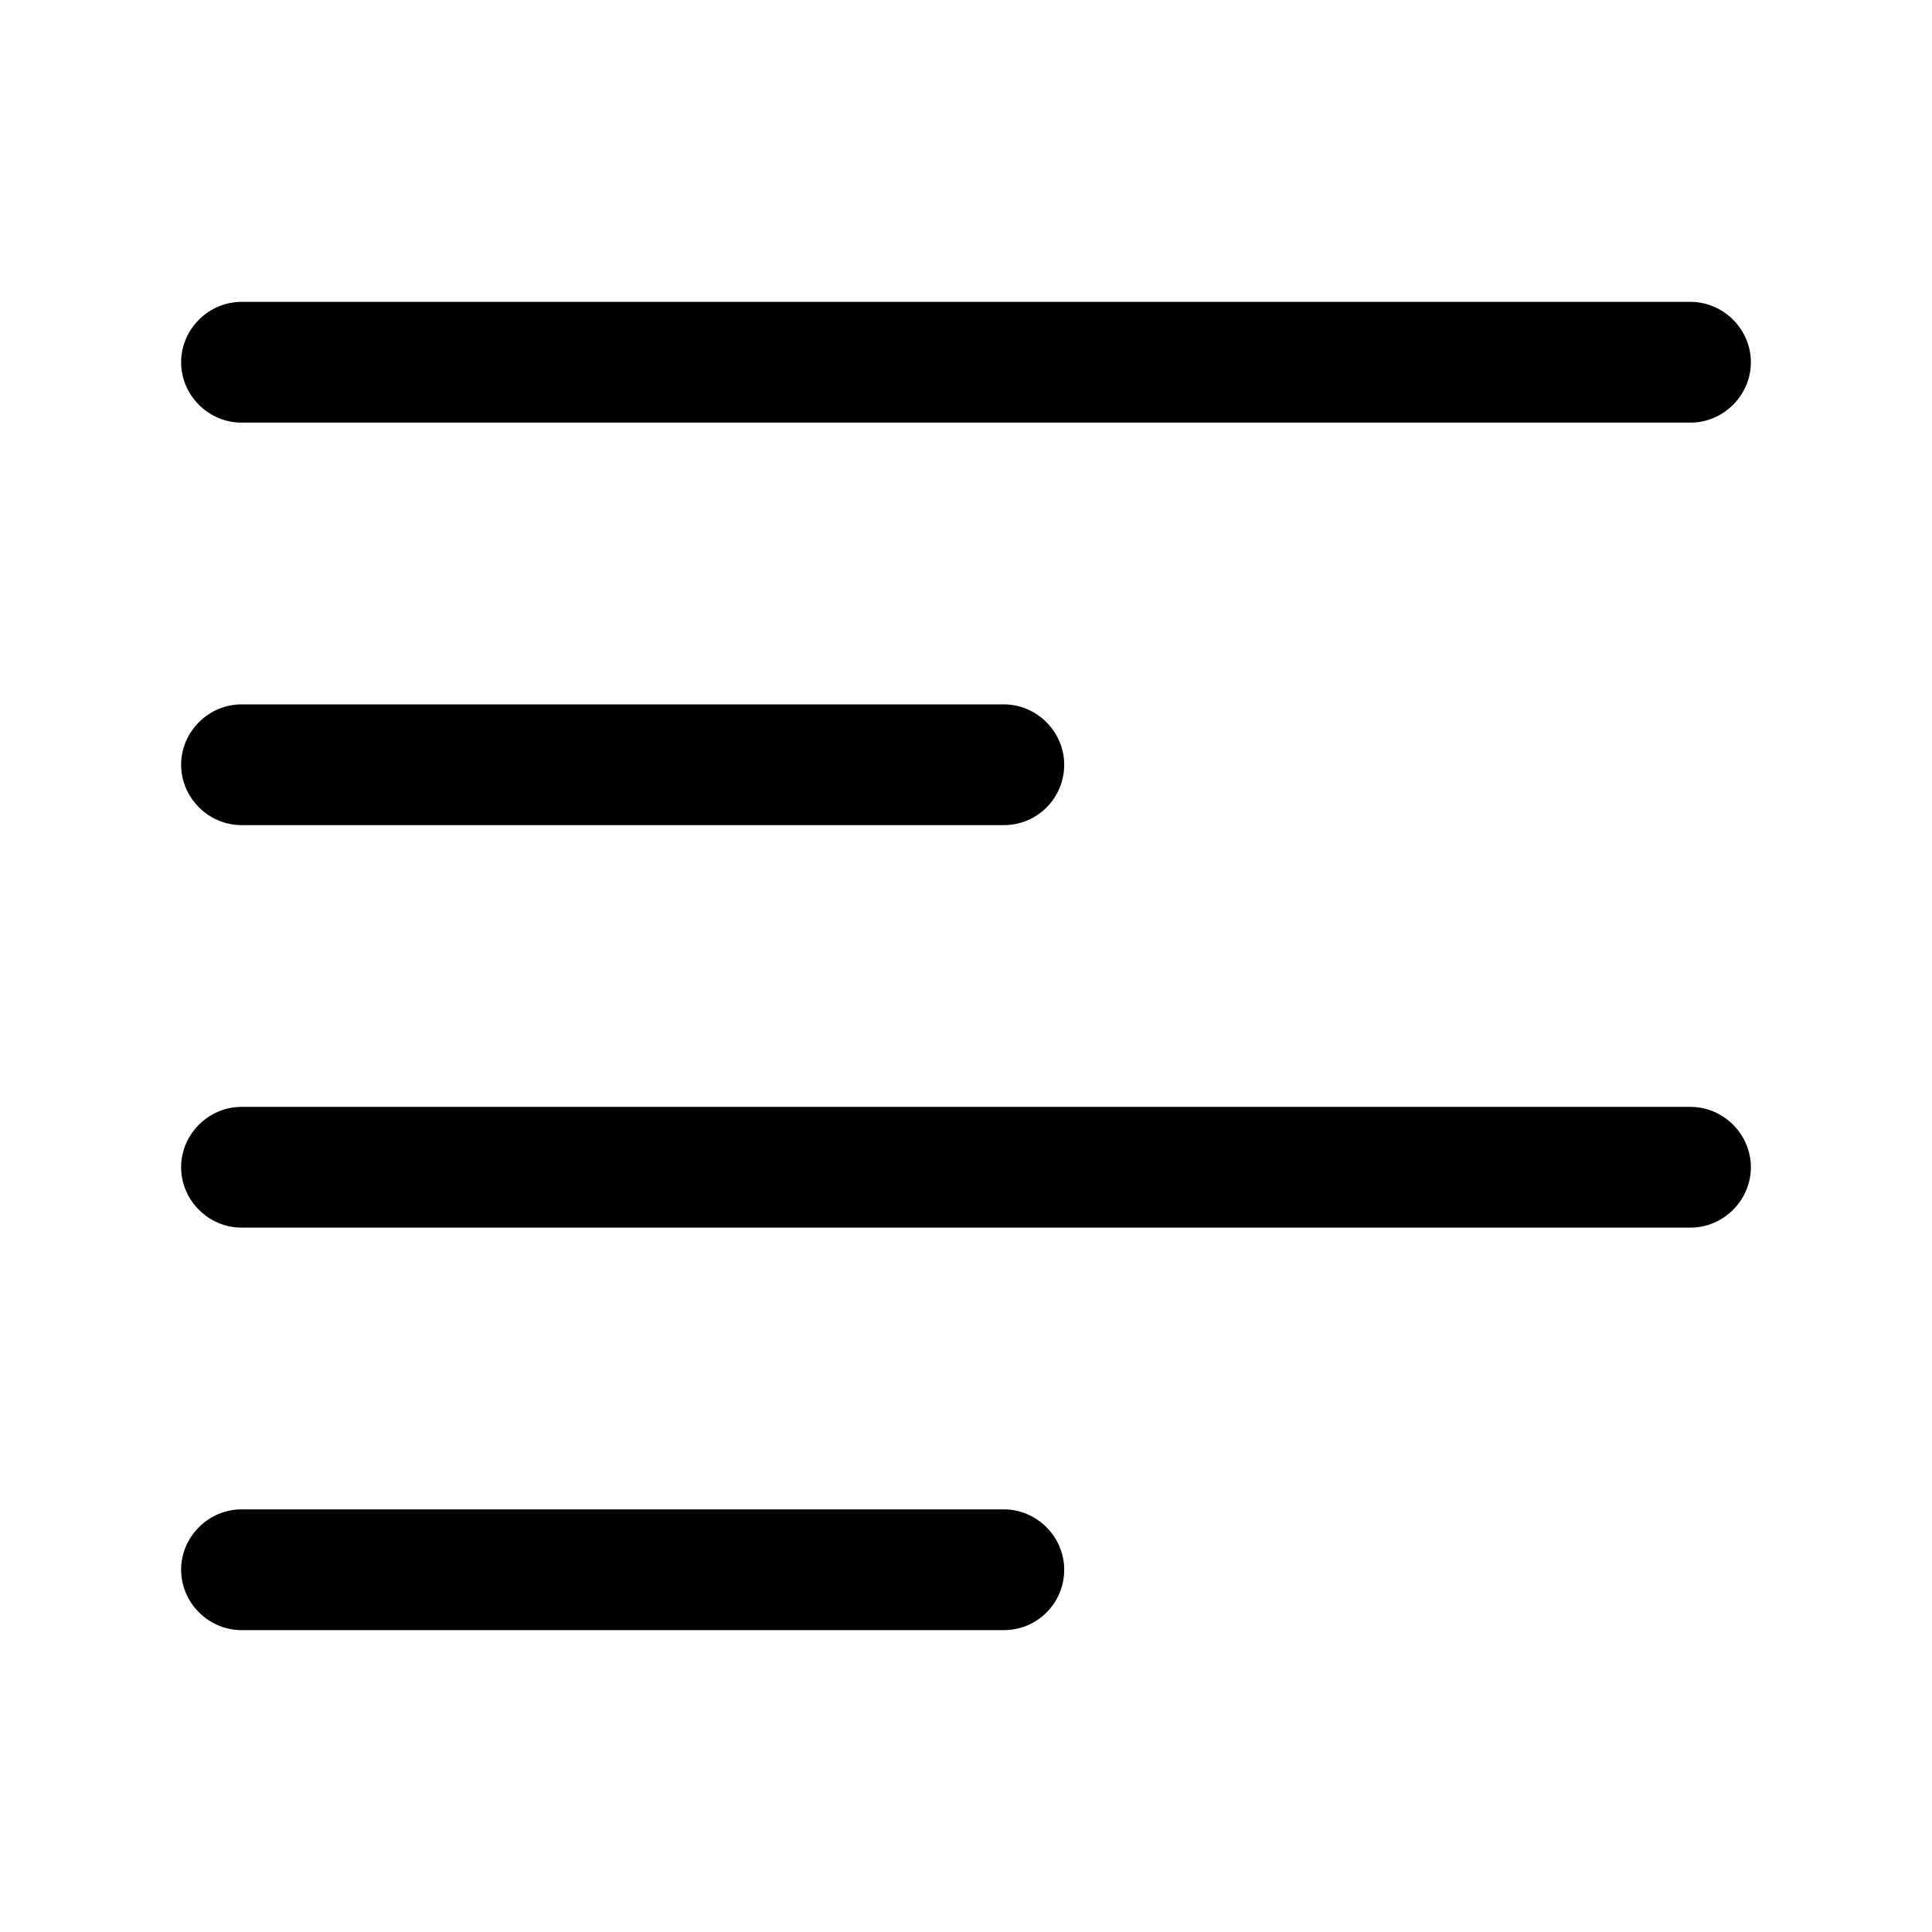
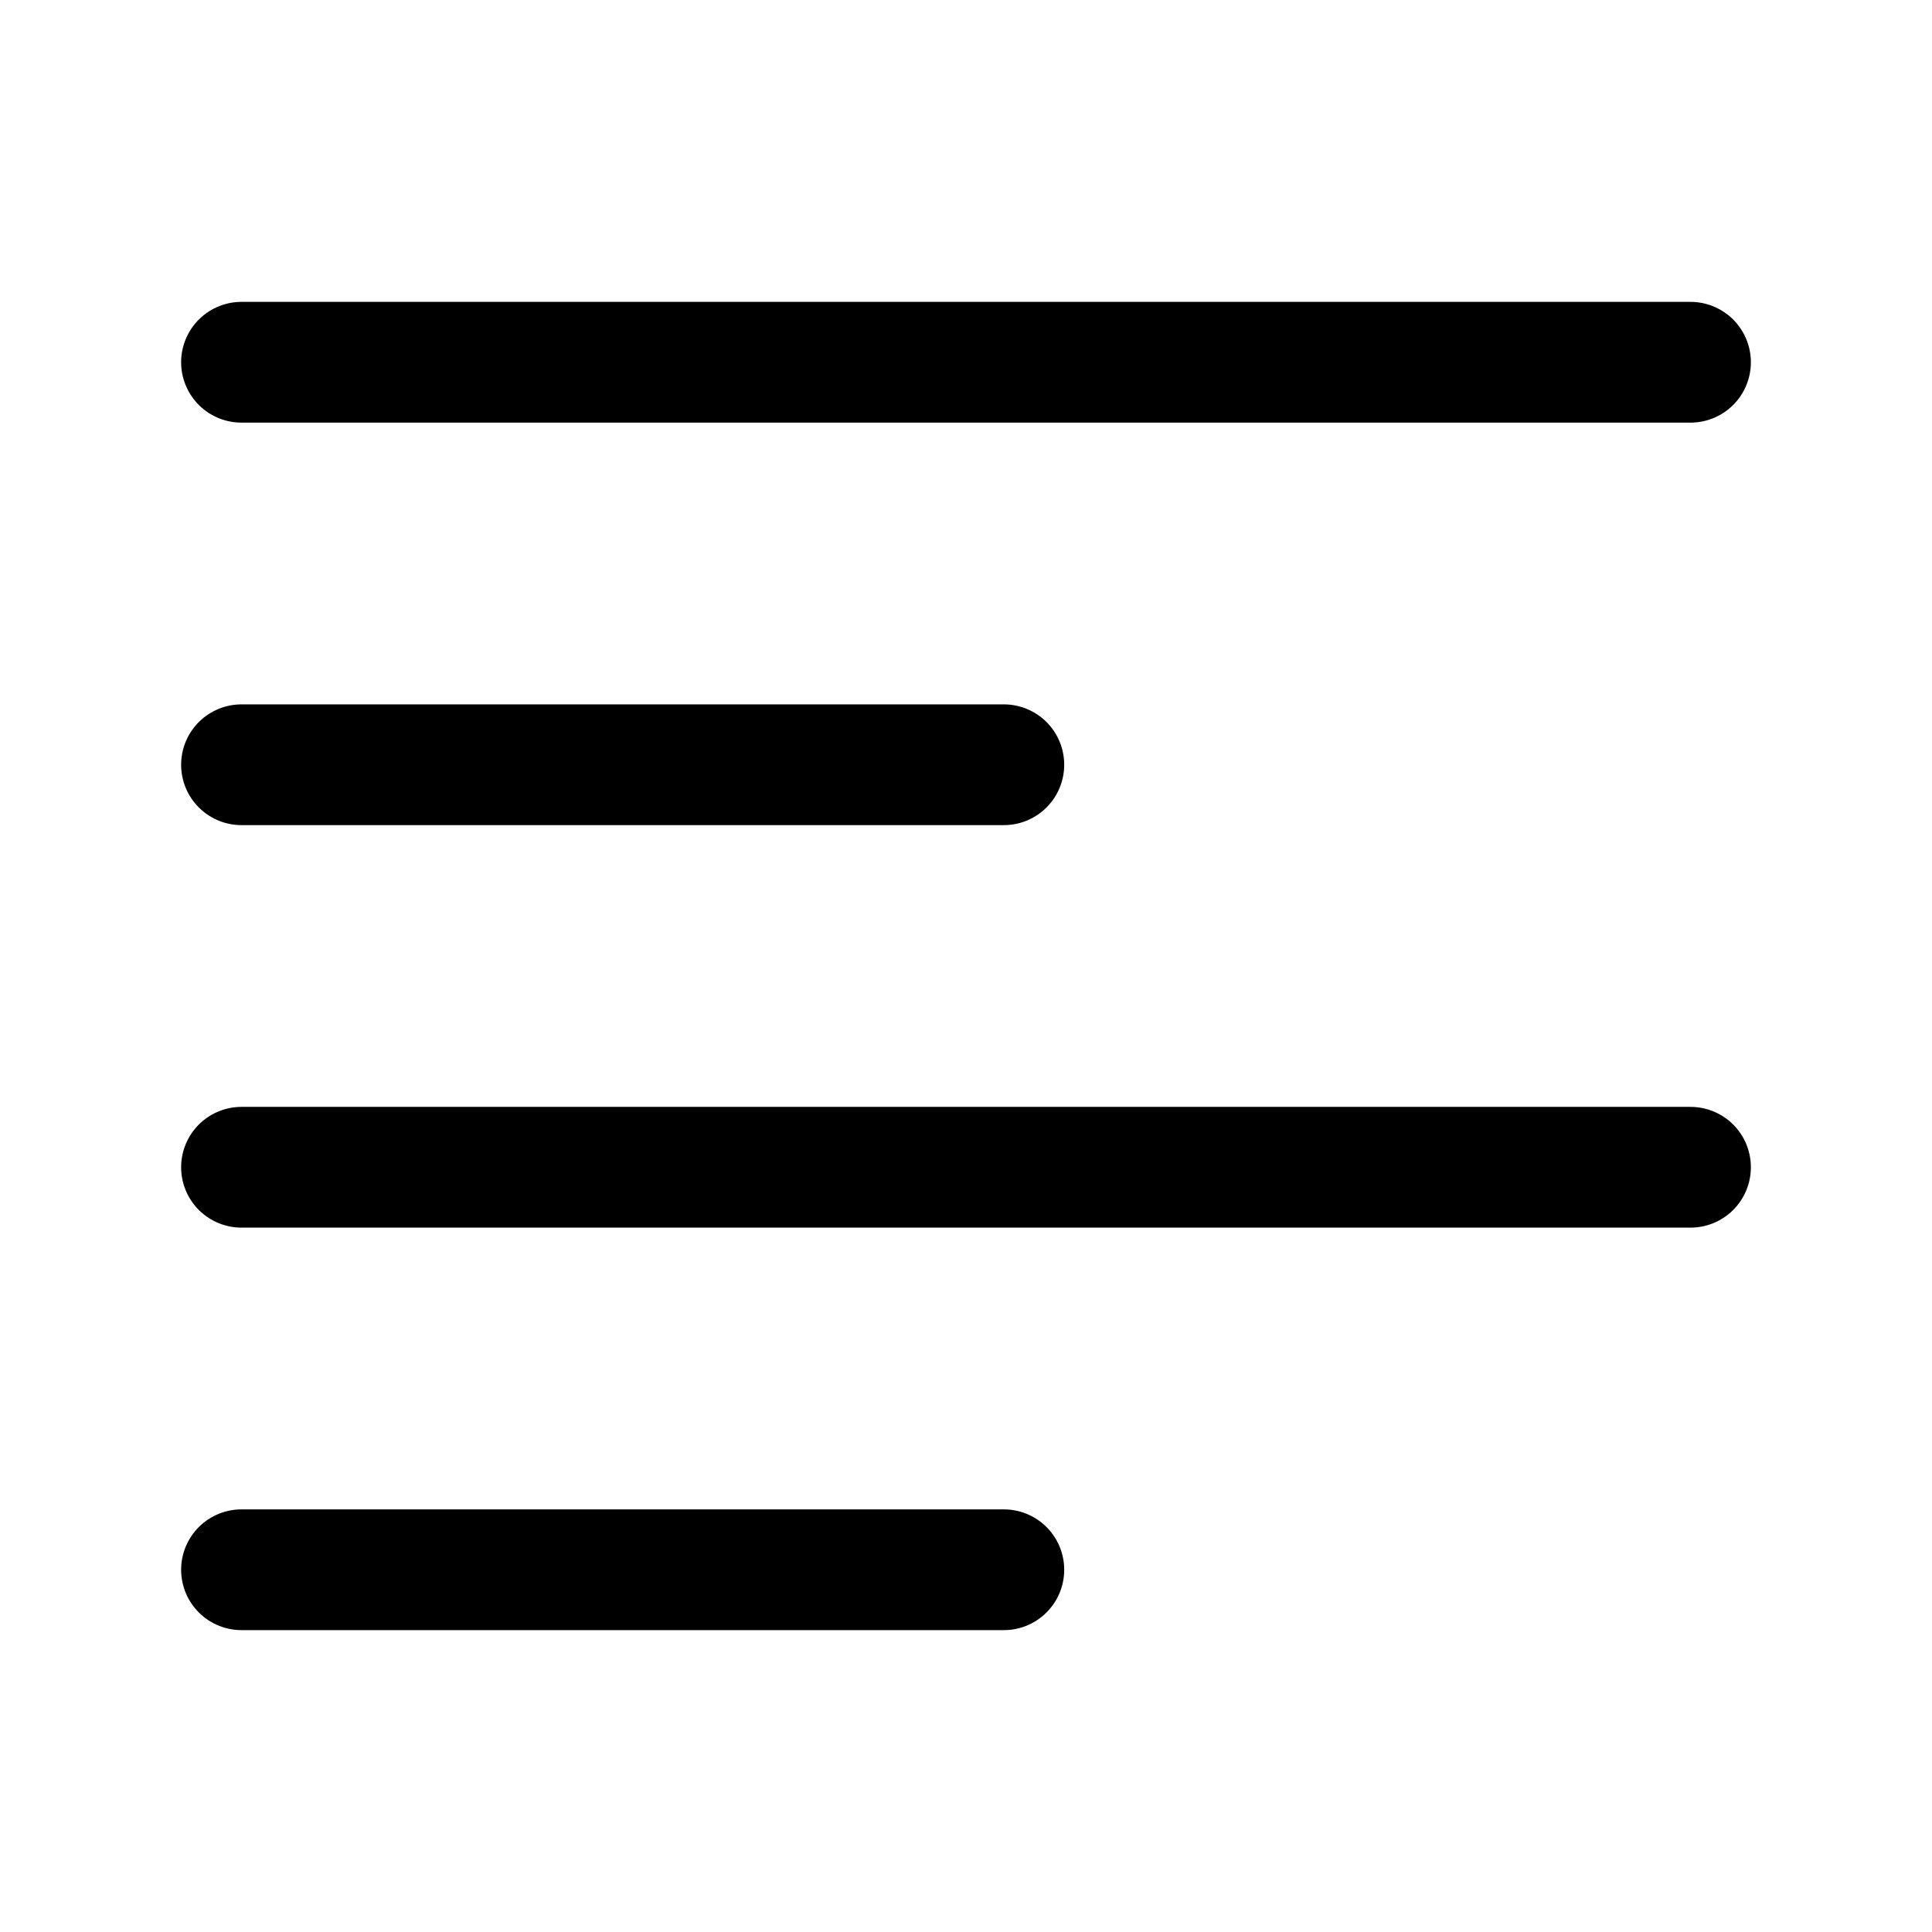
<svg xmlns="http://www.w3.org/2000/svg" width="64" height="64" viewBox="0 0 24 24" fill="none">
-   <path d="M21 5.25H3C2.59 5.25 2.25 4.91 2.25 4.5C2.25 4.09 2.59 3.75 3 3.75H21C21.41 3.75 21.75 4.09 21.75 4.5C21.75 4.91 21.41 5.25 21 5.25Z" fill="currentColor" />
-   <path d="M12.47 10.25H3C2.59 10.25 2.25 9.91 2.25 9.5C2.25 9.09 2.59 8.75 3 8.75H12.47C12.88 8.75 13.22 9.09 13.22 9.5C13.22 9.91 12.89 10.25 12.47 10.25Z" fill="currentColor" />
-   <path d="M21 15.25H3C2.59 15.25 2.25 14.91 2.25 14.5C2.25 14.09 2.59 13.75 3 13.75H21C21.41 13.75 21.75 14.09 21.75 14.5C21.75 14.91 21.41 15.25 21 15.25Z" fill="currentColor" />
-   <path d="M12.47 20.25H3C2.59 20.25 2.25 19.91 2.25 19.5C2.25 19.09 2.59 18.75 3 18.75H12.47C12.88 18.75 13.22 19.09 13.22 19.5C13.22 19.91 12.89 20.25 12.47 20.25Z" fill="currentColor" />
+   <path d="M3 4.5H21" stroke="currentColor" stroke-width="1.5" stroke-linecap="round" stroke-linejoin="round" />
+   <path d="M3 9.5H12.47" stroke="currentColor" stroke-width="1.5" stroke-linecap="round" stroke-linejoin="round" />
+   <path d="M3 14.5H21" stroke="currentColor" stroke-width="1.5" stroke-linecap="round" stroke-linejoin="round" />
+   <path d="M3 19.5H12.47" stroke="currentColor" stroke-width="1.5" stroke-linecap="round" stroke-linejoin="round" />
</svg>
